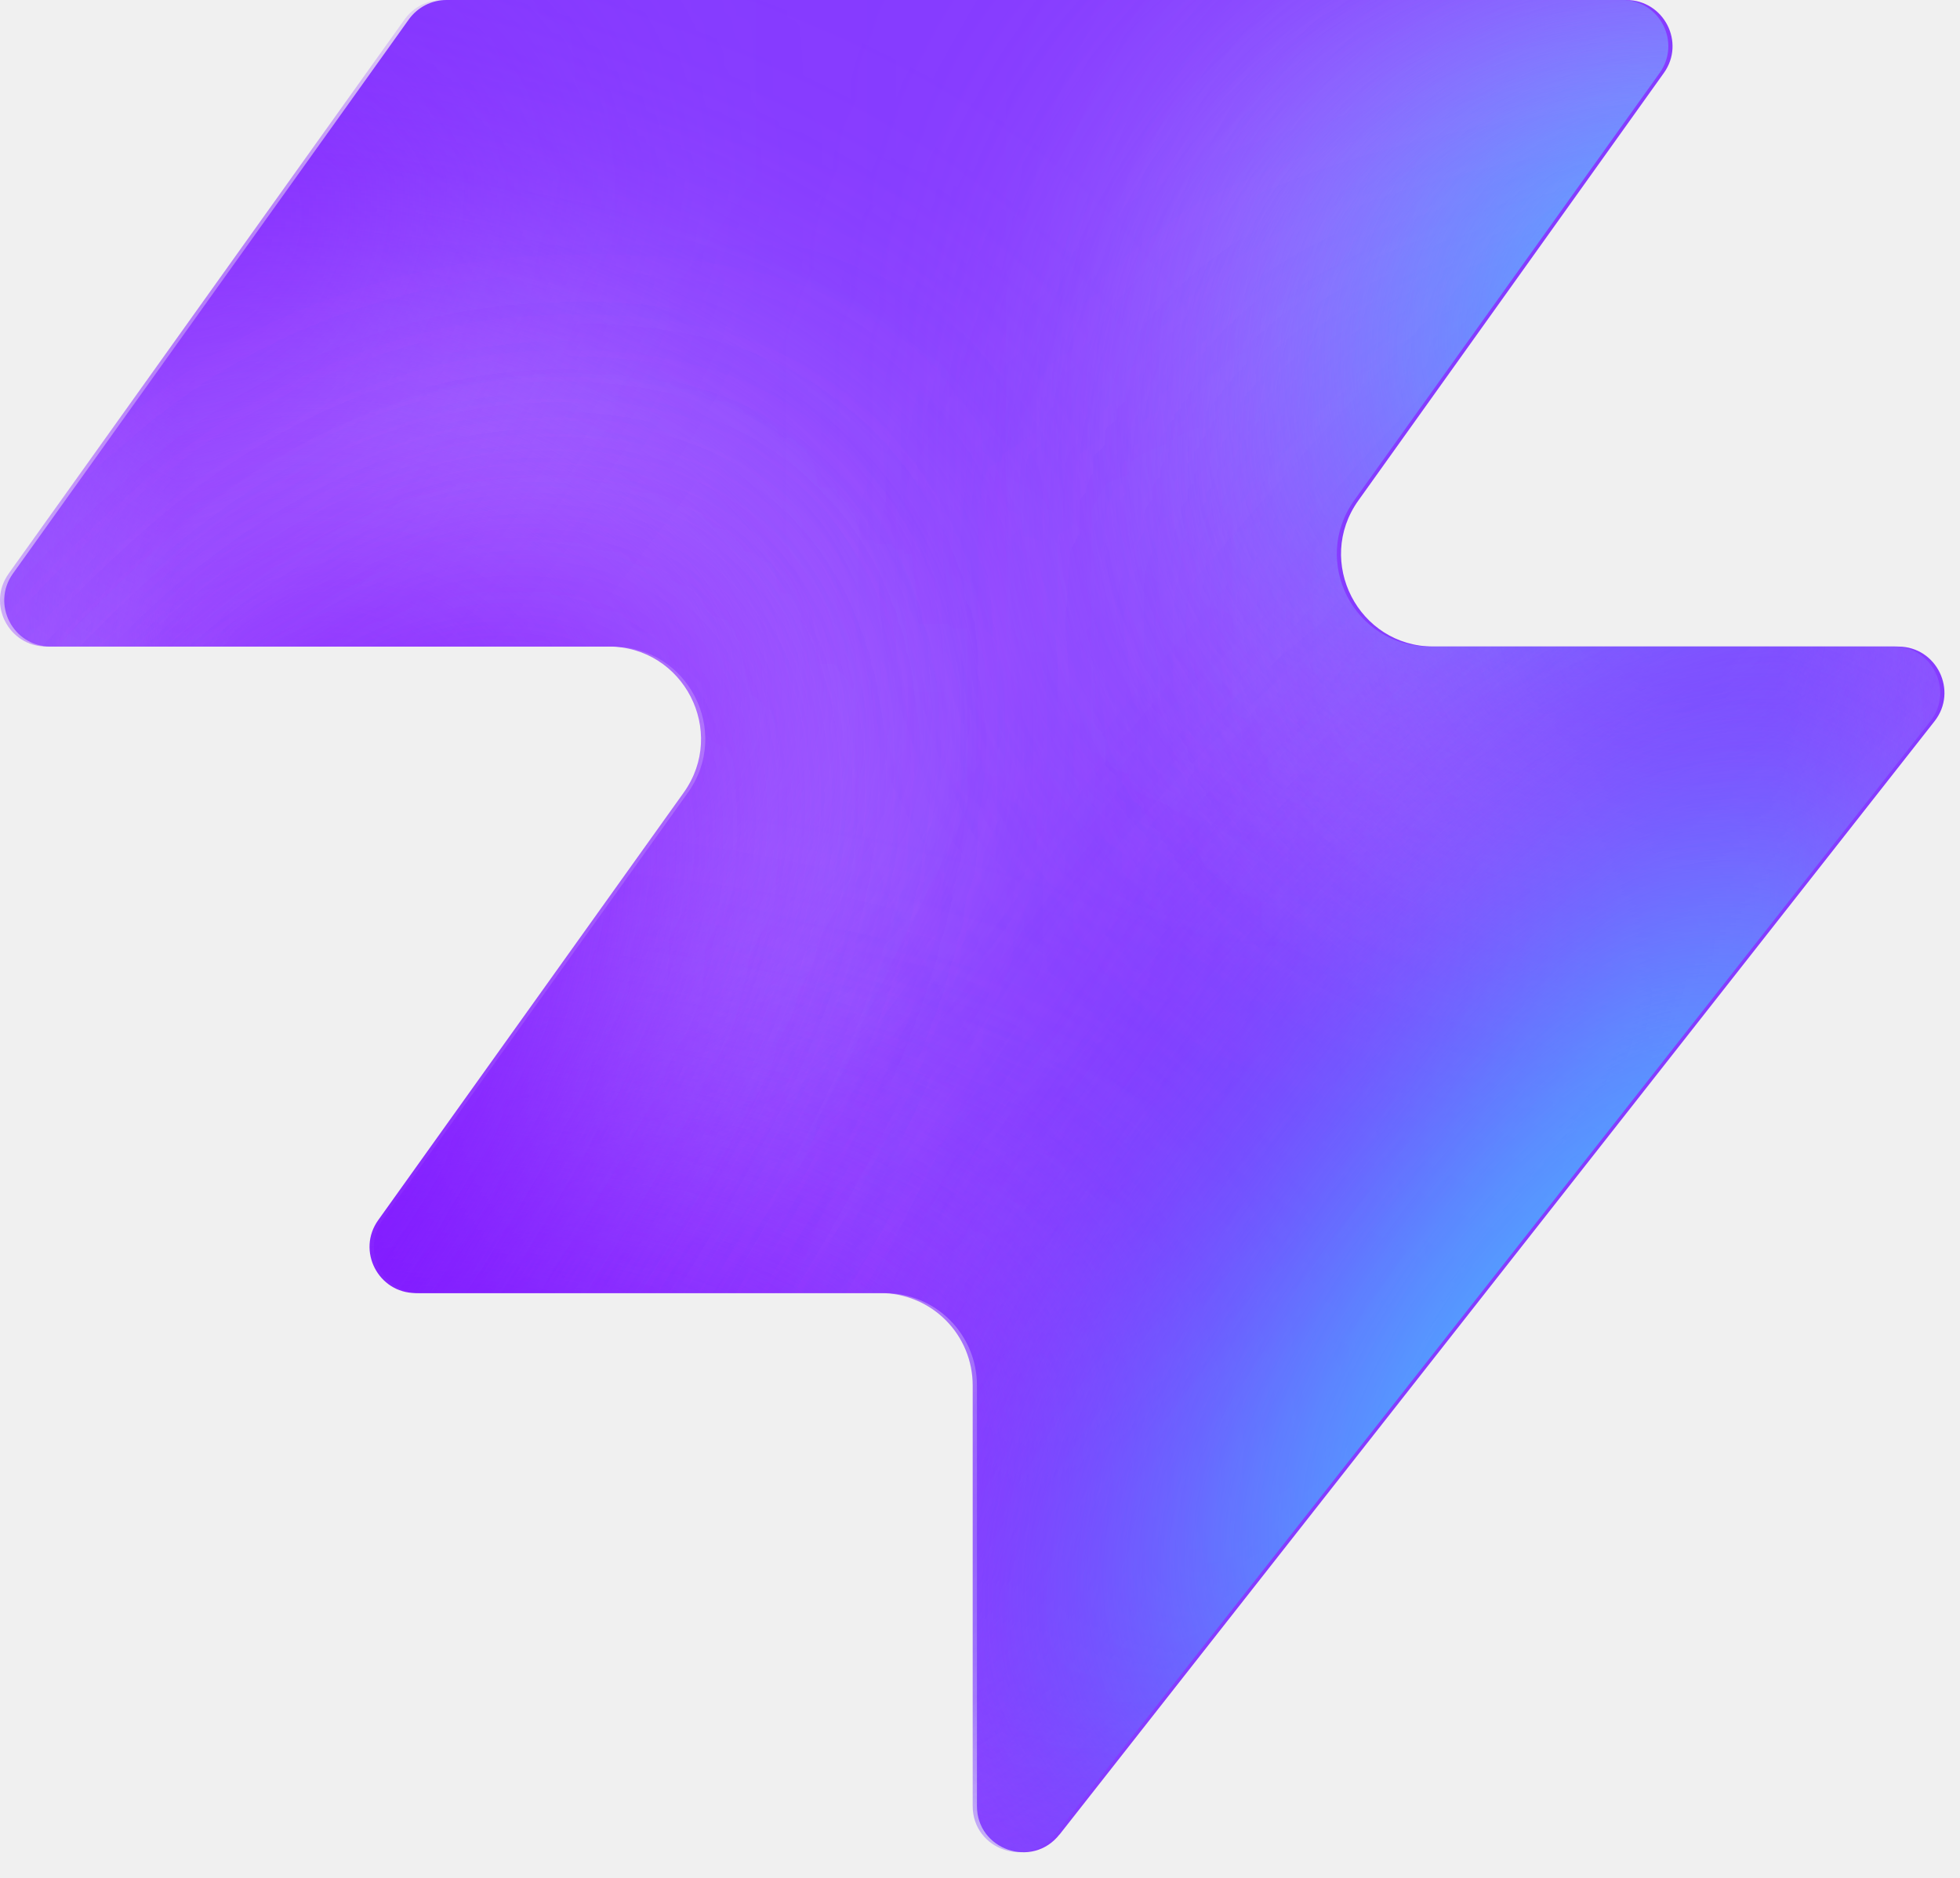
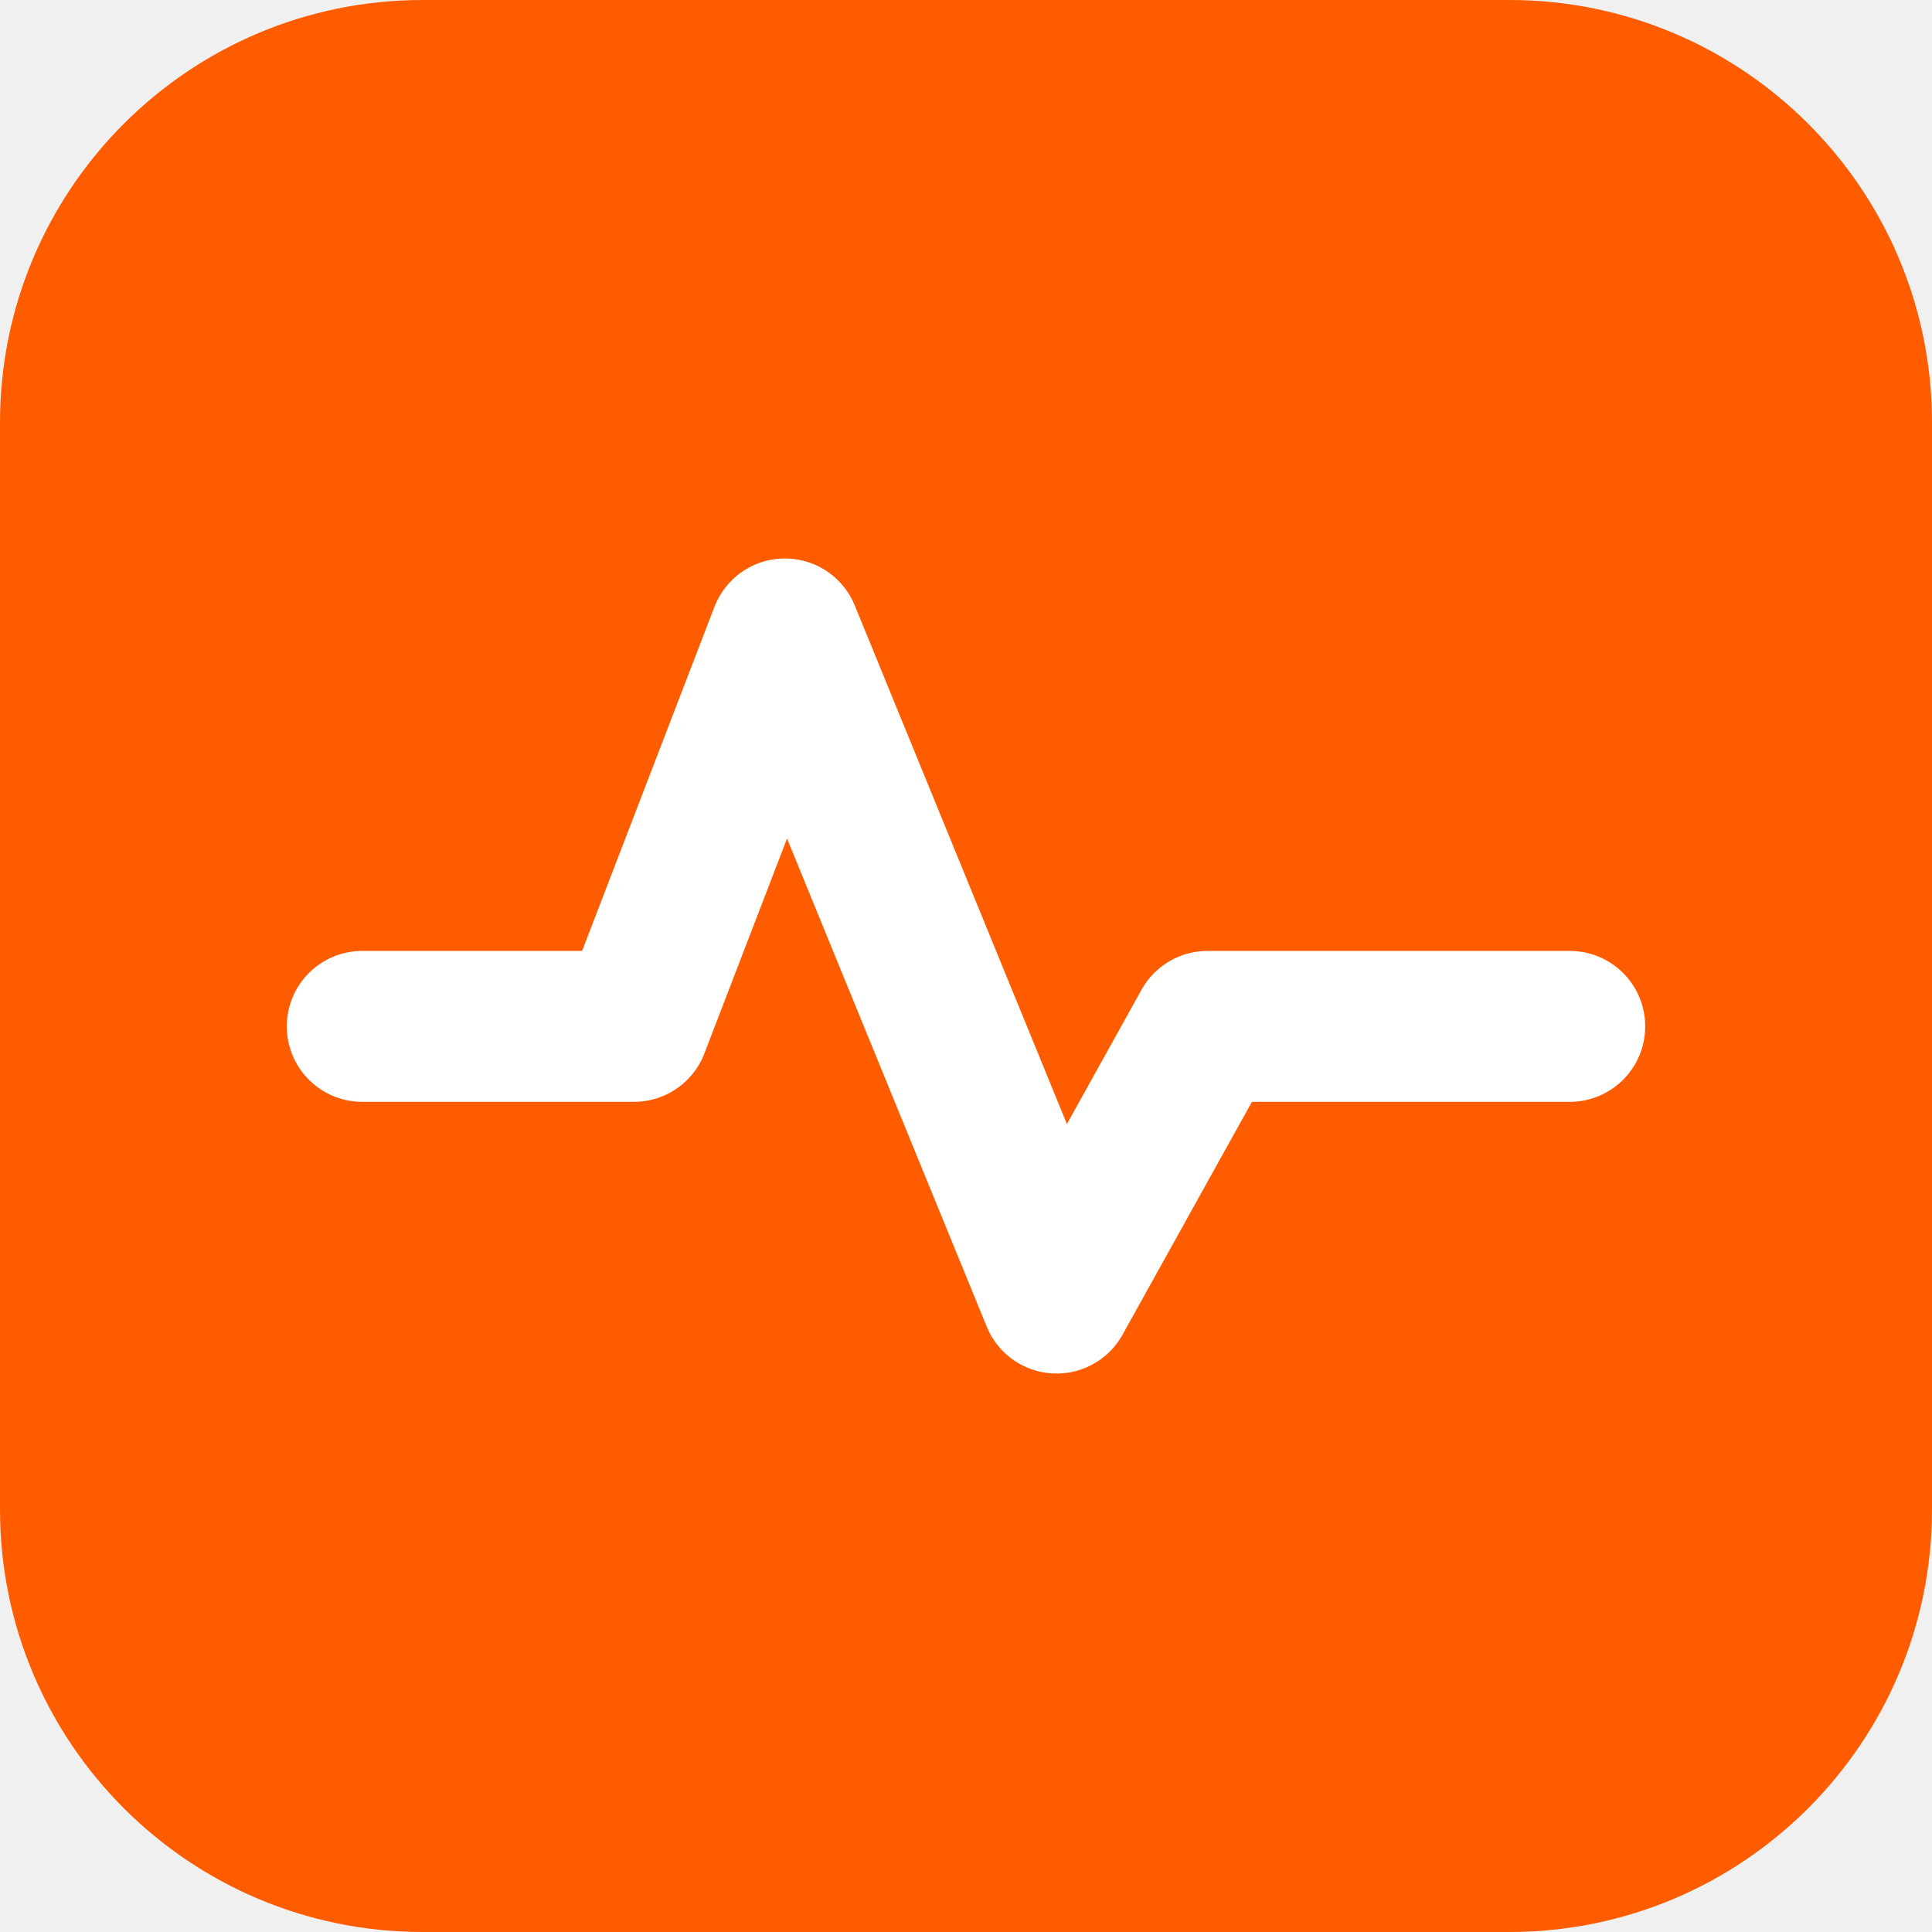
- <svg xmlns="http://www.w3.org/2000/svg" width="48" height="46" fill="none" viewBox="0 0 48 46">
-   <path fill="#863bff" d="M25.946 44.938c-.664.845-2.021.375-2.021-.698V33.937a2.26 2.26 0 0 0-2.262-2.262H10.287c-.92 0-1.456-1.04-.92-1.788l7.48-10.471c1.07-1.497 0-3.578-1.842-3.578H1.237c-.92 0-1.456-1.04-.92-1.788L10.013.474c.214-.297.556-.474.92-.474h28.894c.92 0 1.456 1.04.92 1.788l-7.48 10.471c-1.07 1.498 0 3.579 1.842 3.579h11.377c.943 0 1.473 1.088.89 1.83L25.947 44.94z" style="fill:#863bff;fill:color(display-p3 .525 .23 1);fill-opacity:1" />
-   <mask id="a" width="48" height="46" x="0" y="0" maskUnits="userSpaceOnUse" style="mask-type:alpha">
-     <path fill="#000" d="M25.842 44.938c-.664.844-2.021.375-2.021-.698V33.937a2.26 2.26 0 0 0-2.262-2.262H10.183c-.92 0-1.456-1.04-.92-1.788l7.48-10.471c1.07-1.498 0-3.579-1.842-3.579H1.133c-.92 0-1.456-1.04-.92-1.787L9.91.473c.214-.297.556-.474.92-.474h28.894c.92 0 1.456 1.04.92 1.788l-7.48 10.471c-1.07 1.498 0 3.578 1.842 3.578h11.377c.943 0 1.473 1.088.89 1.832L25.843 44.94z" style="fill:#000;fill-opacity:1" />
-   </mask>
-   <g mask="url(#a)">
-     <g filter="url(#b)">
-       <ellipse cx="5.508" cy="14.704" fill="#ede6ff" rx="5.508" ry="14.704" style="fill:#ede6ff;fill:color(display-p3 .927 .903 1);fill-opacity:1" transform="matrix(.00324 1 1 -.00324 -4.47 31.516)" />
-     </g>
-     <g filter="url(#c)">
-       <ellipse cx="10.399" cy="29.851" fill="#ede6ff" rx="10.399" ry="29.851" style="fill:#ede6ff;fill:color(display-p3 .927 .903 1);fill-opacity:1" transform="matrix(.00324 1 1 -.00324 -39.328 7.883)" />
-     </g>
-     <g filter="url(#d)">
-       <ellipse cx="5.508" cy="30.487" fill="#7e14ff" rx="5.508" ry="30.487" style="fill:#7e14ff;fill:color(display-p3 .492 .077 1);fill-opacity:1" transform="rotate(89.814 -25.913 -14.639)scale(1 -1)" />
-     </g>
-     <g filter="url(#e)">
-       <ellipse cx="5.508" cy="30.599" fill="#7e14ff" rx="5.508" ry="30.599" style="fill:#7e14ff;fill:color(display-p3 .492 .077 1);fill-opacity:1" transform="rotate(89.814 -32.644 -3.334)scale(1 -1)" />
-     </g>
-     <g filter="url(#f)">
-       <ellipse cx="5.508" cy="30.599" fill="#7e14ff" rx="5.508" ry="30.599" style="fill:#7e14ff;fill:color(display-p3 .492 .077 1);fill-opacity:1" transform="matrix(.00324 1 1 -.00324 -34.34 30.47)" />
-     </g>
-     <g filter="url(#g)">
-       <ellipse cx="14.072" cy="22.078" fill="#ede6ff" rx="14.072" ry="22.078" style="fill:#ede6ff;fill:color(display-p3 .927 .903 1);fill-opacity:1" transform="rotate(93.35 24.506 48.493)scale(-1 1)" />
-     </g>
-     <g filter="url(#h)">
-       <ellipse cx="3.47" cy="21.501" fill="#7e14ff" rx="3.47" ry="21.501" style="fill:#7e14ff;fill:color(display-p3 .492 .077 1);fill-opacity:1" transform="rotate(89.009 28.708 47.59)scale(-1 1)" />
-     </g>
-     <g filter="url(#i)">
-       <ellipse cx="3.47" cy="21.501" fill="#7e14ff" rx="3.47" ry="21.501" style="fill:#7e14ff;fill:color(display-p3 .492 .077 1);fill-opacity:1" transform="rotate(89.009 28.708 47.59)scale(-1 1)" />
-     </g>
-     <g filter="url(#j)">
-       <ellipse cx=".387" cy="8.972" fill="#7e14ff" rx="4.407" ry="29.108" style="fill:#7e14ff;fill:color(display-p3 .492 .077 1);fill-opacity:1" transform="rotate(39.51 .387 8.972)" />
-     </g>
-     <g filter="url(#k)">
-       <ellipse cx="47.523" cy="-6.092" fill="#7e14ff" rx="4.407" ry="29.108" style="fill:#7e14ff;fill:color(display-p3 .492 .077 1);fill-opacity:1" transform="rotate(37.892 47.523 -6.092)" />
-     </g>
-     <g filter="url(#l)">
-       <ellipse cx="41.412" cy="6.333" fill="#47bfff" rx="5.971" ry="9.665" style="fill:#47bfff;fill:color(display-p3 .28 .748 1);fill-opacity:1" transform="rotate(37.892 41.412 6.333)" />
-     </g>
-     <g filter="url(#m)">
-       <ellipse cx="-1.879" cy="38.332" fill="#7e14ff" rx="4.407" ry="29.108" style="fill:#7e14ff;fill:color(display-p3 .492 .077 1);fill-opacity:1" transform="rotate(37.892 -1.88 38.332)" />
-     </g>
-     <g filter="url(#n)">
-       <ellipse cx="-1.879" cy="38.332" fill="#7e14ff" rx="4.407" ry="29.108" style="fill:#7e14ff;fill:color(display-p3 .492 .077 1);fill-opacity:1" transform="rotate(37.892 -1.88 38.332)" />
-     </g>
-     <g filter="url(#o)">
-       <ellipse cx="35.651" cy="29.907" fill="#7e14ff" rx="4.407" ry="29.108" style="fill:#7e14ff;fill:color(display-p3 .492 .077 1);fill-opacity:1" transform="rotate(37.892 35.651 29.907)" />
-     </g>
-     <g filter="url(#p)">
-       <ellipse cx="38.418" cy="32.4" fill="#47bfff" rx="5.971" ry="15.297" style="fill:#47bfff;fill:color(display-p3 .28 .748 1);fill-opacity:1" transform="rotate(37.892 38.418 32.4)" />
-     </g>
-   </g>
-   <defs>
-     <filter id="b" width="60.045" height="41.654" x="-19.77" y="16.149" color-interpolation-filters="sRGB" filterUnits="userSpaceOnUse">
-       <feFlood flood-opacity="0" result="BackgroundImageFix" />
-       <feBlend in="SourceGraphic" in2="BackgroundImageFix" result="shape" />
-       <feGaussianBlur result="effect1_foregroundBlur_2002_17158" stdDeviation="7.659" />
-     </filter>
-     <filter id="c" width="90.34" height="51.437" x="-54.613" y="-7.533" color-interpolation-filters="sRGB" filterUnits="userSpaceOnUse">
-       <feFlood flood-opacity="0" result="BackgroundImageFix" />
-       <feBlend in="SourceGraphic" in2="BackgroundImageFix" result="shape" />
-       <feGaussianBlur result="effect1_foregroundBlur_2002_17158" stdDeviation="7.659" />
-     </filter>
-     <filter id="d" width="79.355" height="29.4" x="-49.64" y="2.03" color-interpolation-filters="sRGB" filterUnits="userSpaceOnUse">
-       <feFlood flood-opacity="0" result="BackgroundImageFix" />
-       <feBlend in="SourceGraphic" in2="BackgroundImageFix" result="shape" />
-       <feGaussianBlur result="effect1_foregroundBlur_2002_17158" stdDeviation="4.596" />
-     </filter>
-     <filter id="e" width="79.579" height="29.4" x="-45.045" y="20.029" color-interpolation-filters="sRGB" filterUnits="userSpaceOnUse">
-       <feFlood flood-opacity="0" result="BackgroundImageFix" />
-       <feBlend in="SourceGraphic" in2="BackgroundImageFix" result="shape" />
-       <feGaussianBlur result="effect1_foregroundBlur_2002_17158" stdDeviation="4.596" />
-     </filter>
-     <filter id="f" width="79.579" height="29.4" x="-43.513" y="21.178" color-interpolation-filters="sRGB" filterUnits="userSpaceOnUse">
-       <feFlood flood-opacity="0" result="BackgroundImageFix" />
-       <feBlend in="SourceGraphic" in2="BackgroundImageFix" result="shape" />
-       <feGaussianBlur result="effect1_foregroundBlur_2002_17158" stdDeviation="4.596" />
-     </filter>
-     <filter id="g" width="74.749" height="58.852" x="15.756" y="-17.901" color-interpolation-filters="sRGB" filterUnits="userSpaceOnUse">
-       <feFlood flood-opacity="0" result="BackgroundImageFix" />
-       <feBlend in="SourceGraphic" in2="BackgroundImageFix" result="shape" />
-       <feGaussianBlur result="effect1_foregroundBlur_2002_17158" stdDeviation="7.659" />
-     </filter>
-     <filter id="h" width="61.377" height="25.362" x="23.548" y="2.284" color-interpolation-filters="sRGB" filterUnits="userSpaceOnUse">
-       <feFlood flood-opacity="0" result="BackgroundImageFix" />
-       <feBlend in="SourceGraphic" in2="BackgroundImageFix" result="shape" />
-       <feGaussianBlur result="effect1_foregroundBlur_2002_17158" stdDeviation="4.596" />
-     </filter>
-     <filter id="i" width="61.377" height="25.362" x="23.548" y="2.284" color-interpolation-filters="sRGB" filterUnits="userSpaceOnUse">
-       <feFlood flood-opacity="0" result="BackgroundImageFix" />
-       <feBlend in="SourceGraphic" in2="BackgroundImageFix" result="shape" />
-       <feGaussianBlur result="effect1_foregroundBlur_2002_17158" stdDeviation="4.596" />
-     </filter>
-     <filter id="j" width="56.045" height="63.649" x="-27.636" y="-22.853" color-interpolation-filters="sRGB" filterUnits="userSpaceOnUse">
-       <feFlood flood-opacity="0" result="BackgroundImageFix" />
-       <feBlend in="SourceGraphic" in2="BackgroundImageFix" result="shape" />
-       <feGaussianBlur result="effect1_foregroundBlur_2002_17158" stdDeviation="4.596" />
-     </filter>
-     <filter id="k" width="54.814" height="64.646" x="20.116" y="-38.415" color-interpolation-filters="sRGB" filterUnits="userSpaceOnUse">
-       <feFlood flood-opacity="0" result="BackgroundImageFix" />
-       <feBlend in="SourceGraphic" in2="BackgroundImageFix" result="shape" />
-       <feGaussianBlur result="effect1_foregroundBlur_2002_17158" stdDeviation="4.596" />
-     </filter>
-     <filter id="l" width="33.541" height="35.313" x="24.641" y="-11.323" color-interpolation-filters="sRGB" filterUnits="userSpaceOnUse">
-       <feFlood flood-opacity="0" result="BackgroundImageFix" />
-       <feBlend in="SourceGraphic" in2="BackgroundImageFix" result="shape" />
-       <feGaussianBlur result="effect1_foregroundBlur_2002_17158" stdDeviation="4.596" />
-     </filter>
-     <filter id="m" width="54.814" height="64.646" x="-29.286" y="6.009" color-interpolation-filters="sRGB" filterUnits="userSpaceOnUse">
-       <feFlood flood-opacity="0" result="BackgroundImageFix" />
-       <feBlend in="SourceGraphic" in2="BackgroundImageFix" result="shape" />
-       <feGaussianBlur result="effect1_foregroundBlur_2002_17158" stdDeviation="4.596" />
-     </filter>
-     <filter id="n" width="54.814" height="64.646" x="-29.286" y="6.009" color-interpolation-filters="sRGB" filterUnits="userSpaceOnUse">
-       <feFlood flood-opacity="0" result="BackgroundImageFix" />
-       <feBlend in="SourceGraphic" in2="BackgroundImageFix" result="shape" />
-       <feGaussianBlur result="effect1_foregroundBlur_2002_17158" stdDeviation="4.596" />
-     </filter>
-     <filter id="o" width="54.814" height="64.646" x="8.244" y="-2.416" color-interpolation-filters="sRGB" filterUnits="userSpaceOnUse">
-       <feFlood flood-opacity="0" result="BackgroundImageFix" />
-       <feBlend in="SourceGraphic" in2="BackgroundImageFix" result="shape" />
-       <feGaussianBlur result="effect1_foregroundBlur_2002_17158" stdDeviation="4.596" />
-     </filter>
-     <filter id="p" width="39.409" height="43.623" x="18.713" y="10.588" color-interpolation-filters="sRGB" filterUnits="userSpaceOnUse">
-       <feFlood flood-opacity="0" result="BackgroundImageFix" />
-       <feBlend in="SourceGraphic" in2="BackgroundImageFix" result="shape" />
-       <feGaussianBlur result="effect1_foregroundBlur_2002_17158" stdDeviation="4.596" />
-     </filter>
-   </defs>
+ <svg xmlns="http://www.w3.org/2000/svg" viewBox="0 0 32 32">
+   <rect width="32" height="32" rx="7" fill="#FF5C00" />
+   <path d="M6 17h4.5l2.5-6.5 4.5 11 2.5-4.5H26" stroke="#fff" stroke-width="2.5" fill="none" stroke-linecap="round" stroke-linejoin="round" />
</svg>
